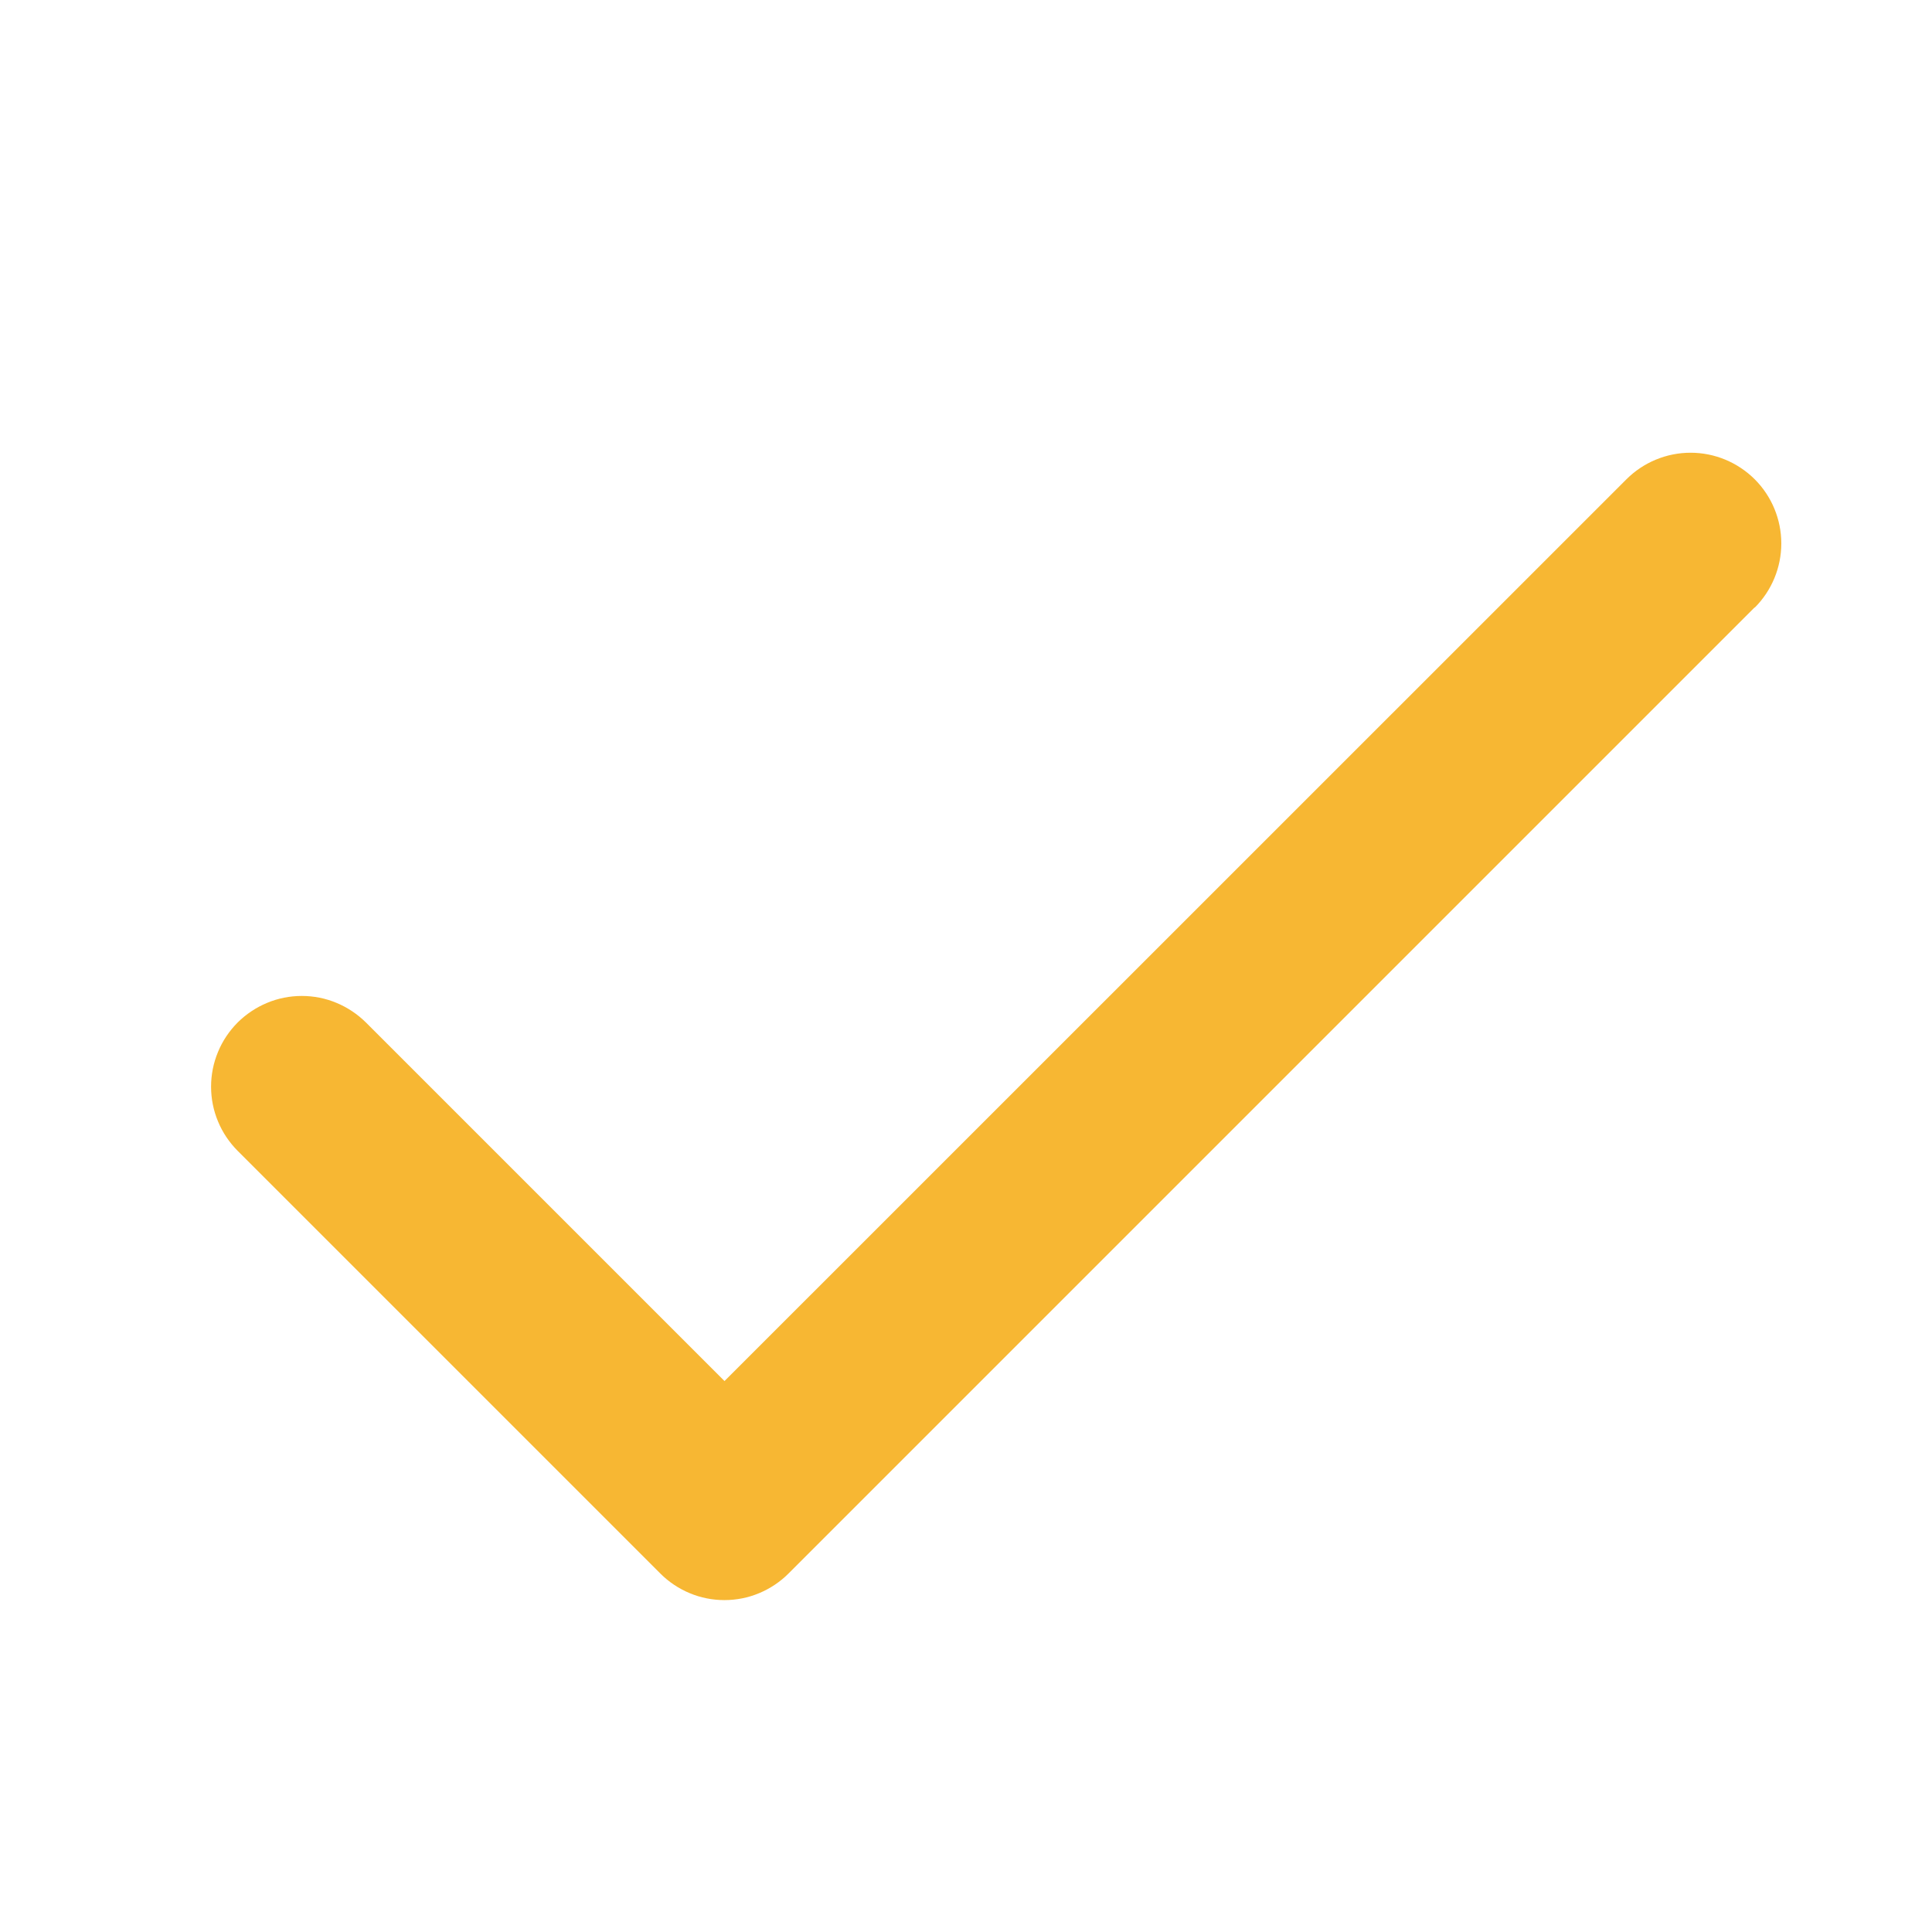
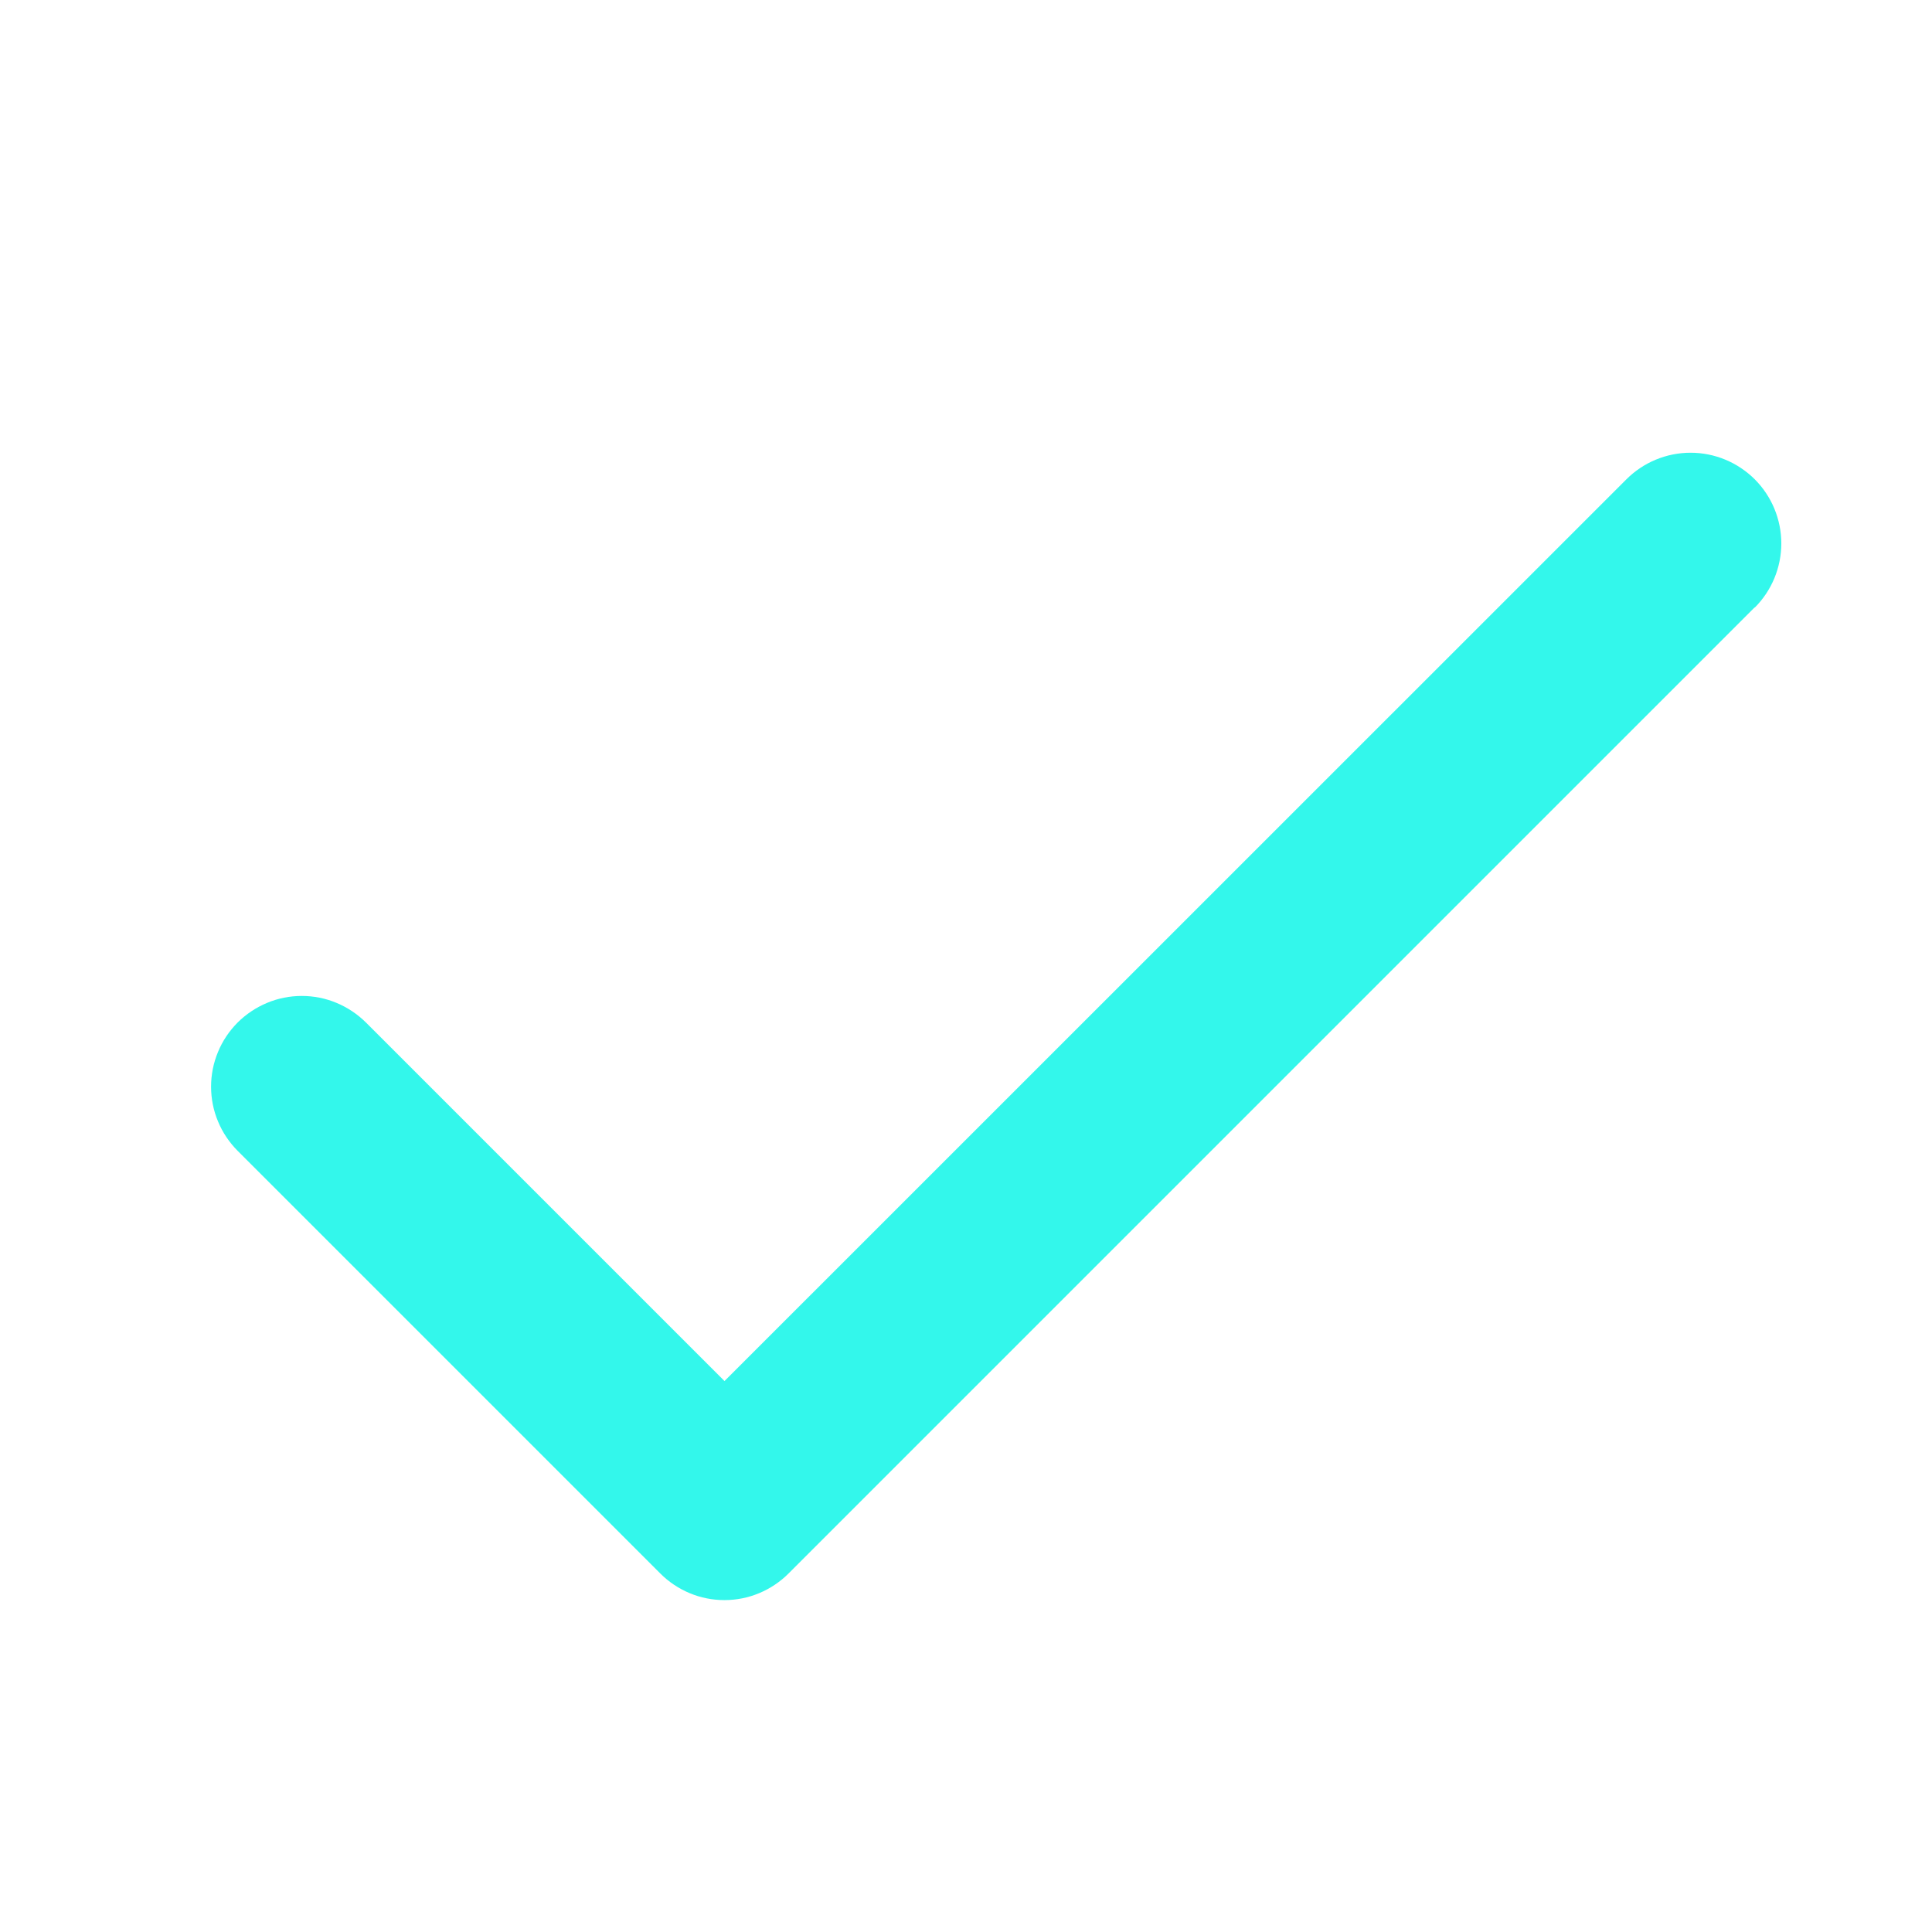
<svg xmlns="http://www.w3.org/2000/svg" width="24" height="24" viewBox="0 0 24 24" fill="none">
-   <path d="M21.796 7.546L9.796 19.546C9.691 19.651 9.567 19.734 9.43 19.791C9.294 19.848 9.147 19.877 8.999 19.877C8.851 19.877 8.704 19.848 8.568 19.791C8.431 19.734 8.307 19.651 8.202 19.546L2.952 14.296C2.848 14.191 2.764 14.067 2.708 13.93C2.651 13.794 2.622 13.647 2.622 13.499C2.622 13.351 2.651 13.205 2.708 13.068C2.764 12.931 2.848 12.807 2.952 12.702C3.057 12.598 3.181 12.515 3.318 12.458C3.454 12.401 3.601 12.372 3.749 12.372C3.897 12.372 4.044 12.401 4.18 12.458C4.317 12.515 4.441 12.598 4.546 12.702L9 17.156L20.204 5.954C20.415 5.743 20.702 5.624 21.001 5.624C21.3 5.624 21.586 5.743 21.798 5.954C22.009 6.165 22.128 6.452 22.128 6.751C22.128 7.05 22.009 7.337 21.798 7.548L21.796 7.546Z" fill="#F7B733" />
+   <path d="M21.796 7.546L9.796 19.546C9.691 19.651 9.567 19.734 9.43 19.791C9.294 19.848 9.147 19.877 8.999 19.877C8.851 19.877 8.704 19.848 8.568 19.791C8.431 19.734 8.307 19.651 8.202 19.546L2.952 14.296C2.848 14.191 2.764 14.067 2.708 13.93C2.651 13.794 2.622 13.647 2.622 13.499C2.622 13.351 2.651 13.205 2.708 13.068C2.764 12.931 2.848 12.807 2.952 12.702C3.057 12.598 3.181 12.515 3.318 12.458C3.454 12.401 3.601 12.372 3.749 12.372C3.897 12.372 4.044 12.401 4.18 12.458C4.317 12.515 4.441 12.598 4.546 12.702L9 17.156L20.204 5.954C20.415 5.743 20.702 5.624 21.001 5.624C21.3 5.624 21.586 5.743 21.798 5.954C22.009 6.165 22.128 6.452 22.128 6.751C22.128 7.05 22.009 7.337 21.798 7.548L21.796 7.546Z" fill="#33F7EB" />
</svg>
